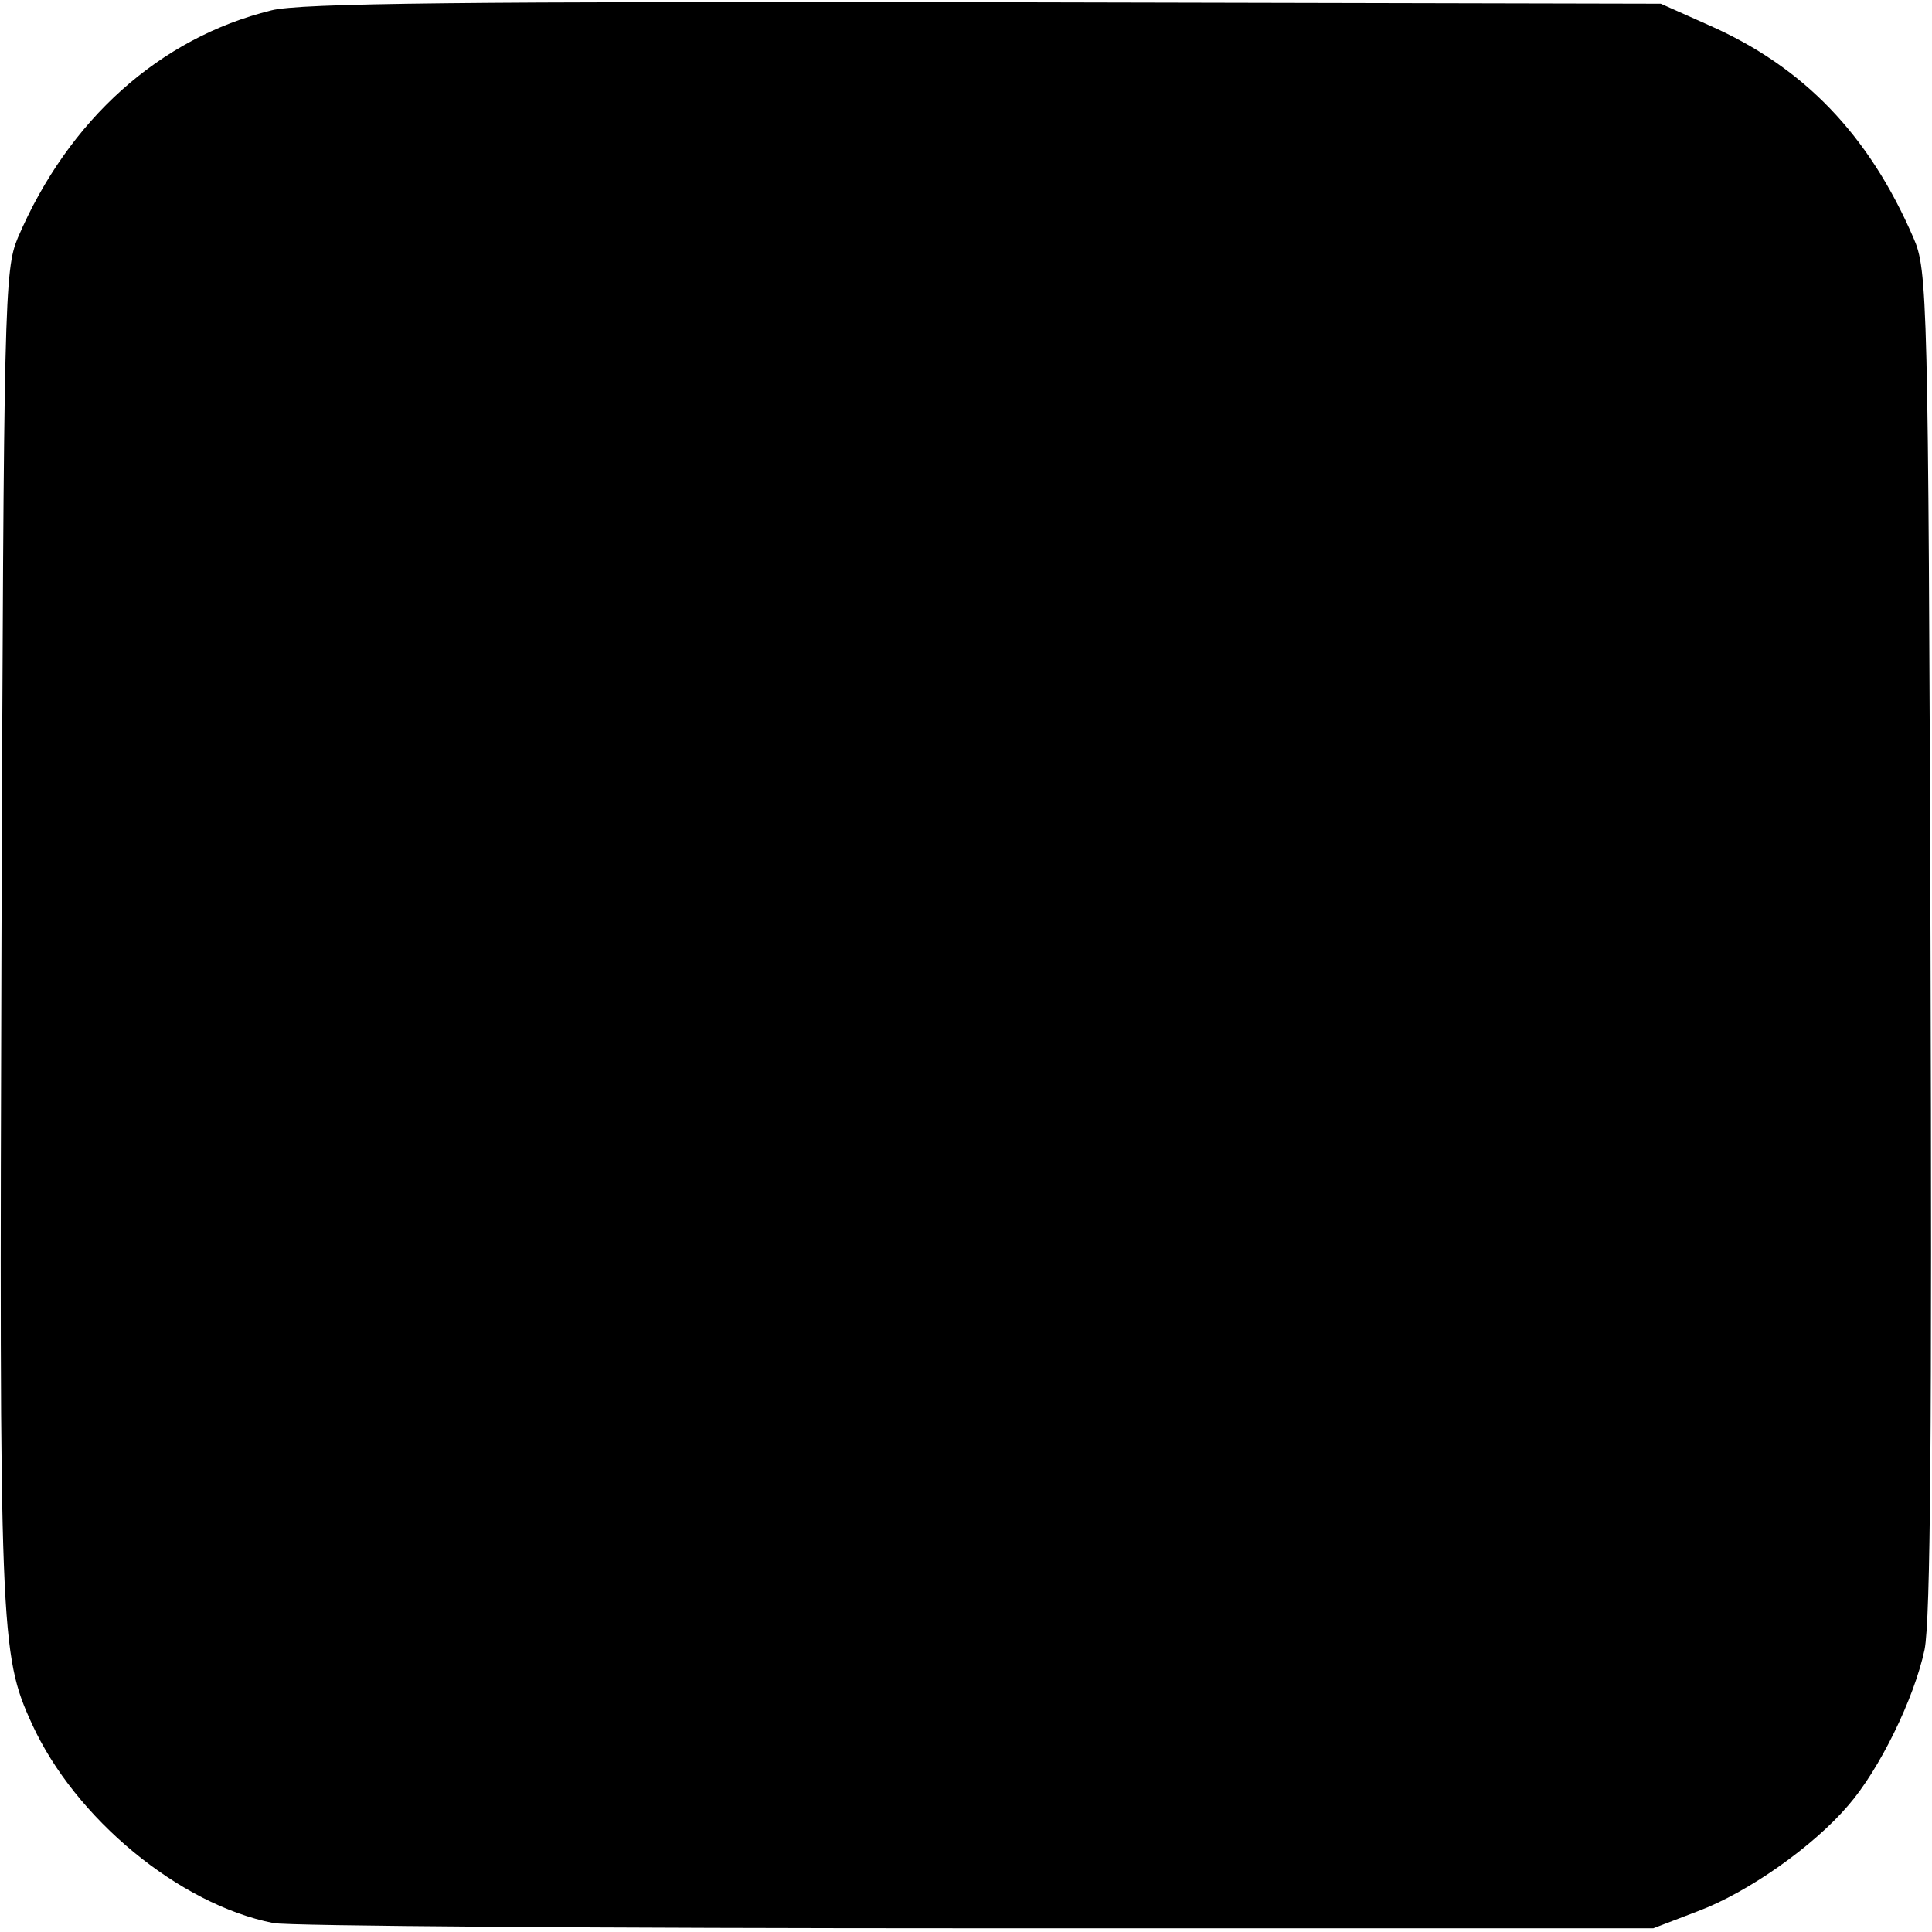
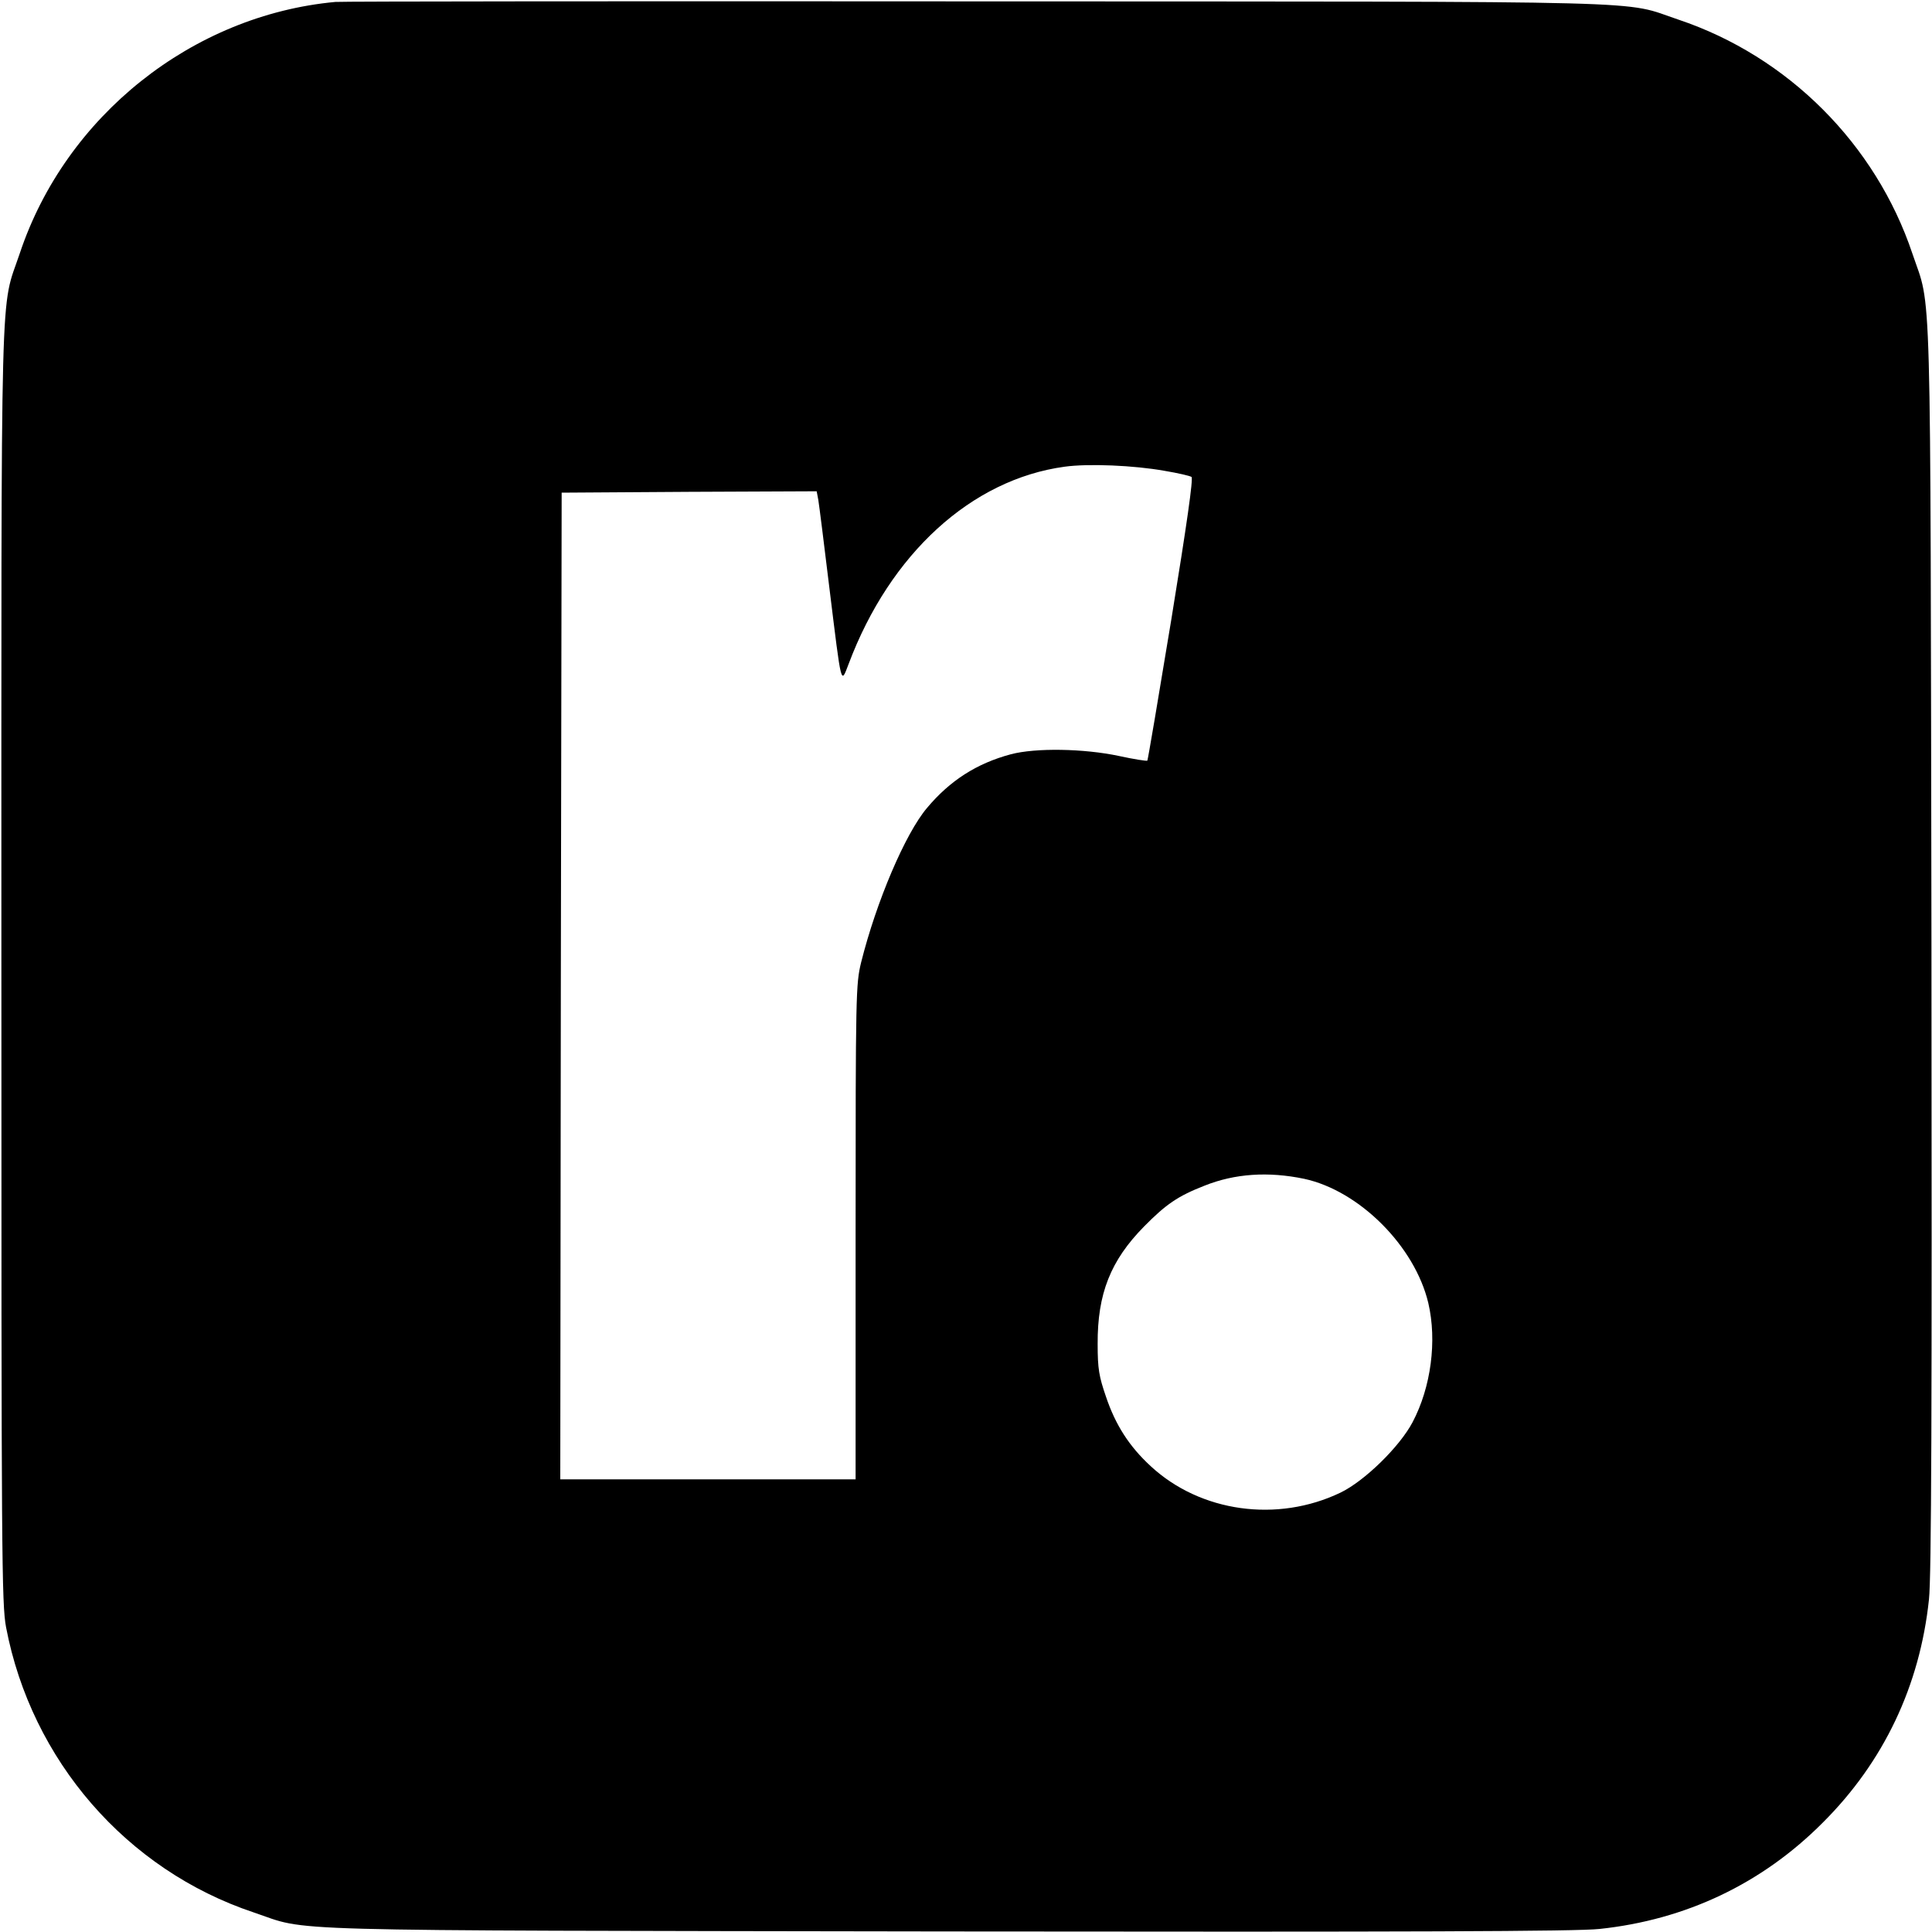
- <svg xmlns="http://www.w3.org/2000/svg" version="1.0" width="260pt" height="260pt" viewBox="0 0 260 260" preserveAspectRatio="xMidYMid meet">
-   <g transform="translate(0,260) scale(0.1,-0.1)" fill="#000000" stroke="none">
-     <path d="M365 2586 c-150 -37 -273 -147 -341 -306 -18 -43 -19 -83 -22 -940 -3 -938 -2 -966 41 -1060 58 -127 198 -243 325 -268 20 -4 446 -7 947 -7 l910 0 60 23 c67 25 155 87 202 142 42 48 89 144 103 210 8 40 10 297 8 955 -3 866 -4 902 -23 945 -60 139 -148 230 -275 286 l-65 29 -910 2 c-693 1 -922 -1 -960 -11z" />
+ <svg xmlns="http://www.w3.org/2000/svg" version="1.0" width="700pt" height="700pt" viewBox="0 0 700 700" preserveAspectRatio="xMidYMid meet">
+   <g transform="translate(0,700) scale(0.1,-0.1)" fill="#000000" stroke="none">
+     <path d="M1215 6993 c-518 -48 -977 -413 -1143 -910 -72 -215 -67 -7 -67 -2578 0 -2148 1 -2316 17 -2401 92 -482 436 -879 897 -1033 208 -70 13 -65 2511 -69 1676 -2 2283 0 2365 9 313 33 589 164 809 385 221 220 352 496 385 809 9 82 11 689 9 2365 -4 2498 1 2303 -69 2511 -133 397 -451 715 -848 848 -209 70 -8 65 -2541 66 -1257 1 -2303 0 -2325 -2z m3005 -1699 c48 -8 91 -18 97 -22 7 -5 -17 -172 -73 -516 -46 -279 -85 -510 -87 -512 -2 -2 -48 5 -103 17 -127 27 -302 30 -392 6 -123 -33 -220 -95 -303 -194 -79 -93 -184 -340 -239 -560 -19 -79 -20 -108 -20 -977 l0 -896 -535 0 -535 0 2 1788 3 1787 462 3 462 2 6 -32 c3 -18 21 -161 40 -318 45 -365 41 -350 70 -275 150 399 445 668 782 714 86 12 252 5 363 -15z m505 -2565 c200 -43 401 -244 450 -450 32 -137 10 -305 -57 -432 -47 -89 -174 -213 -261 -255 -229 -110 -508 -71 -688 96 -77 71 -127 148 -162 252 -25 73 -30 100 -30 190 -1 183 47 303 168 426 80 81 122 110 219 148 110 44 231 52 361 25z" />
  </g>
</svg>
